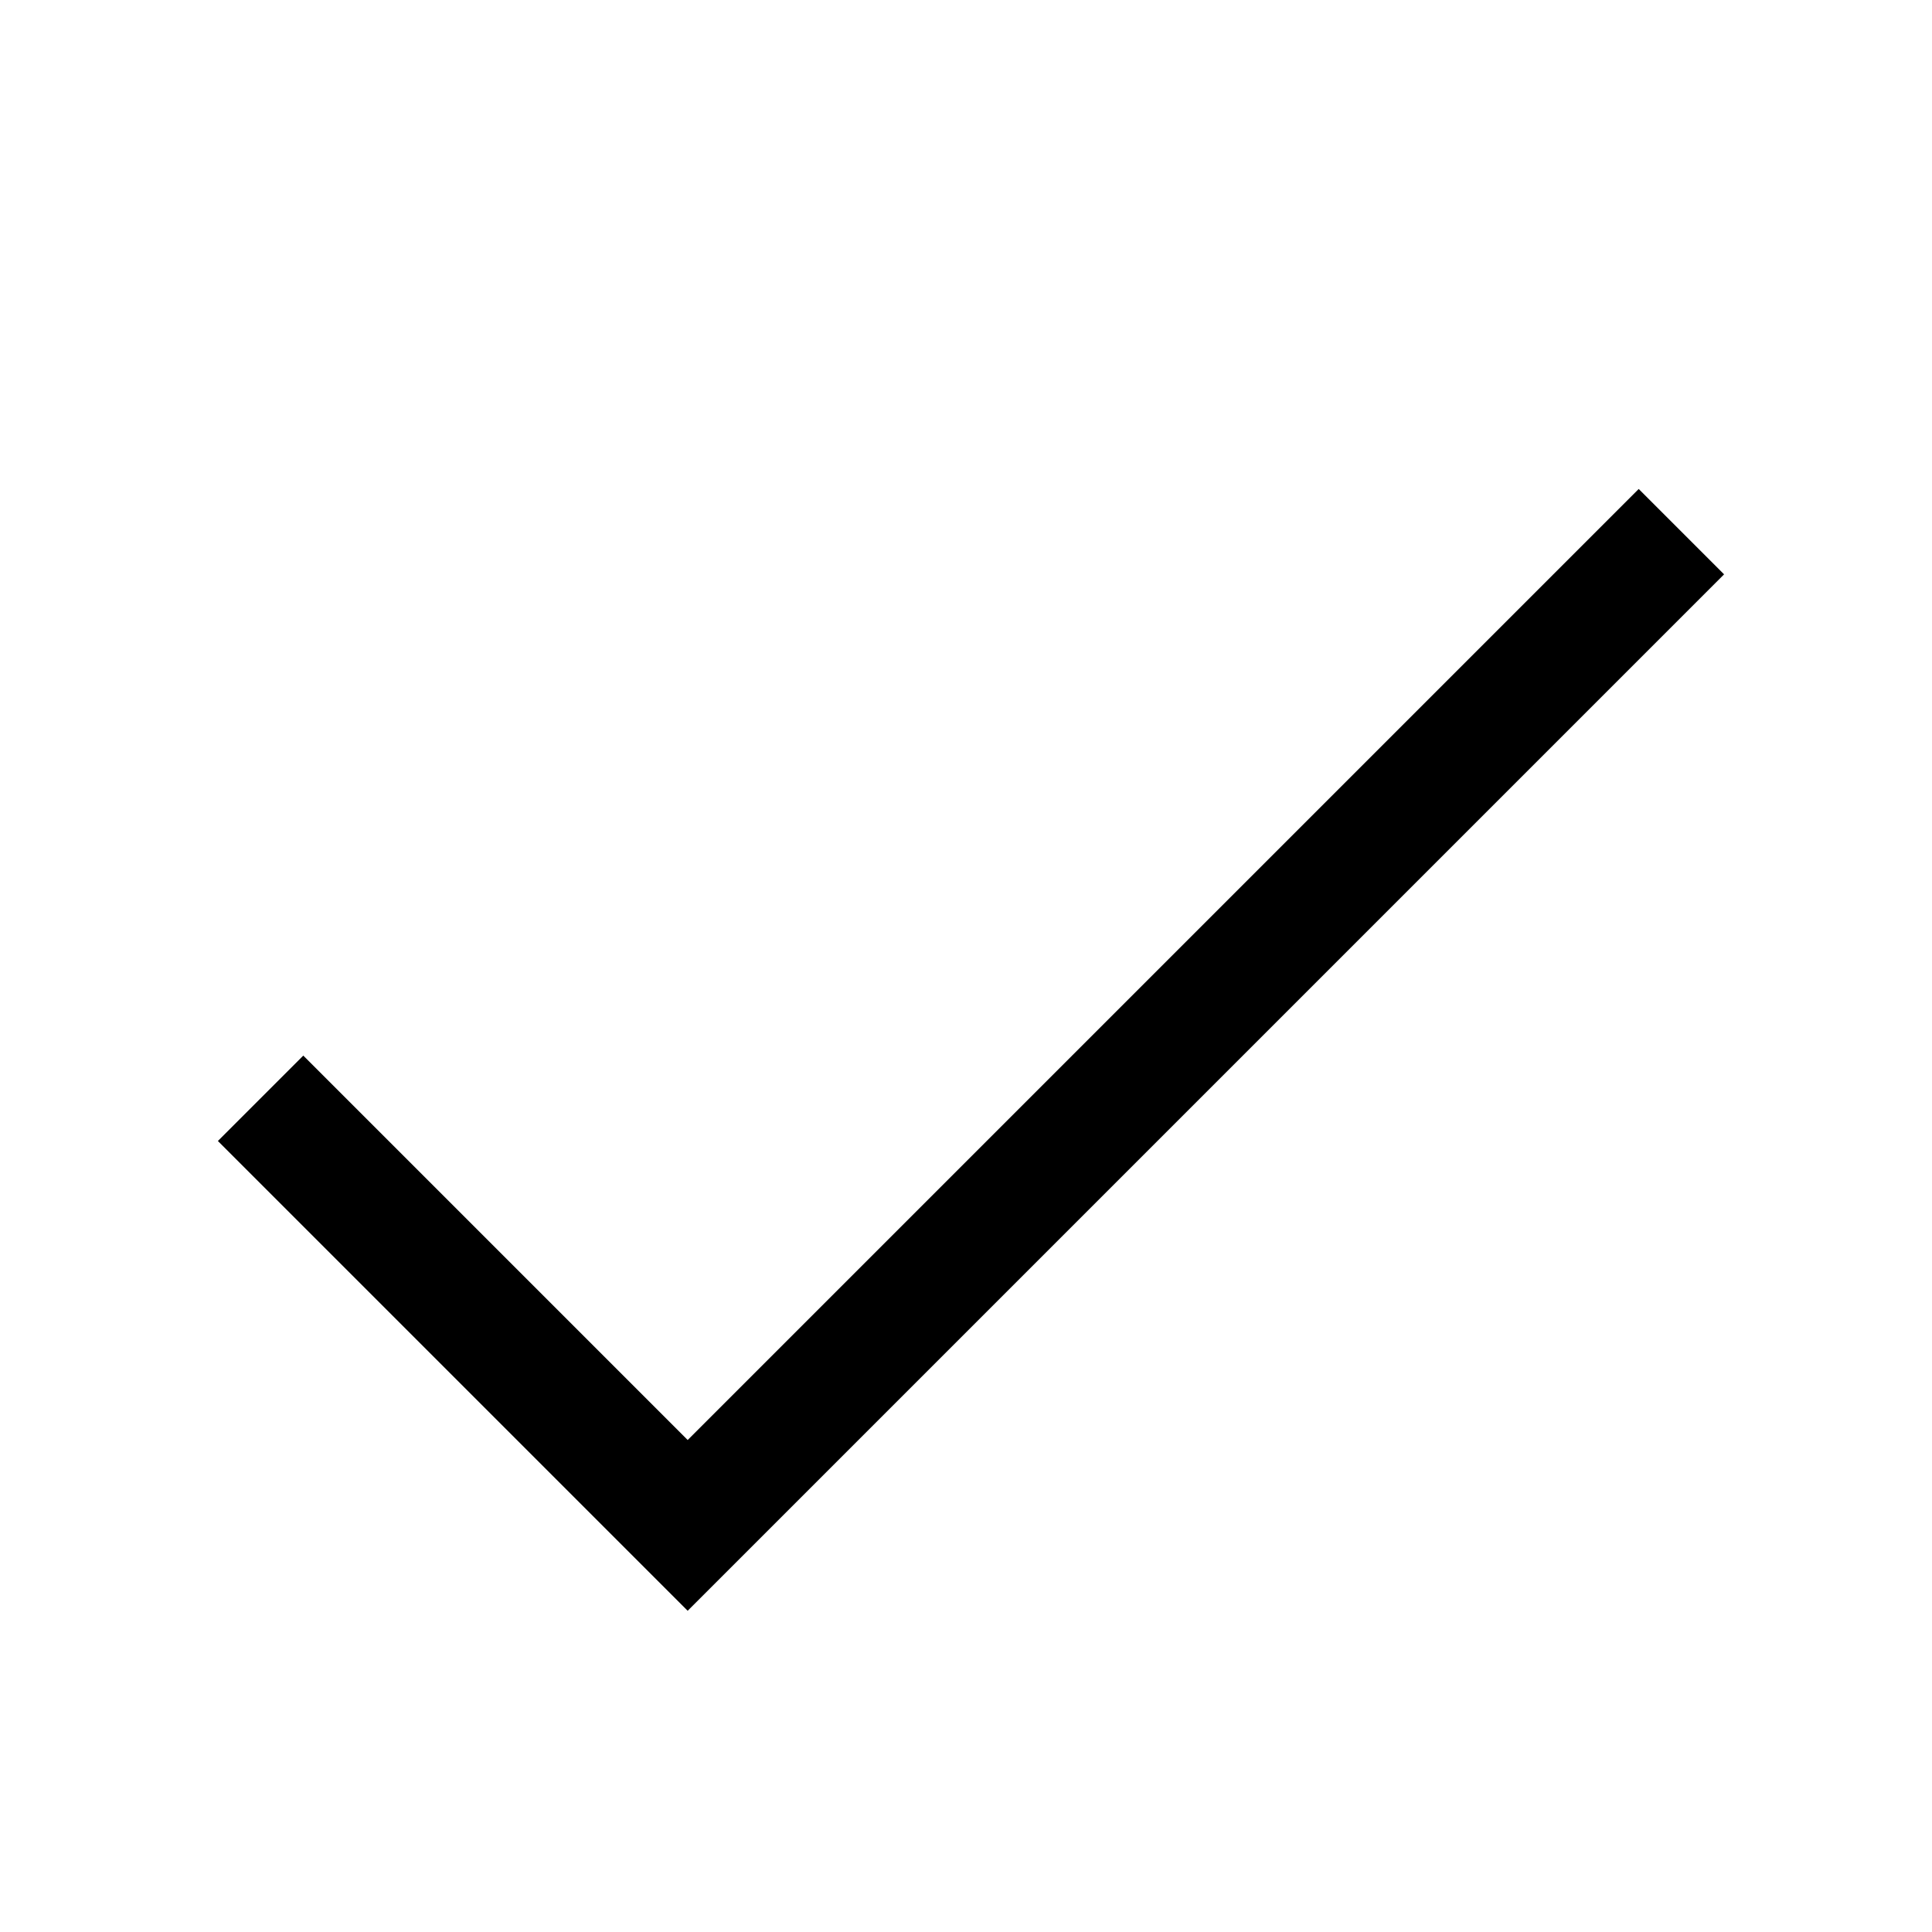
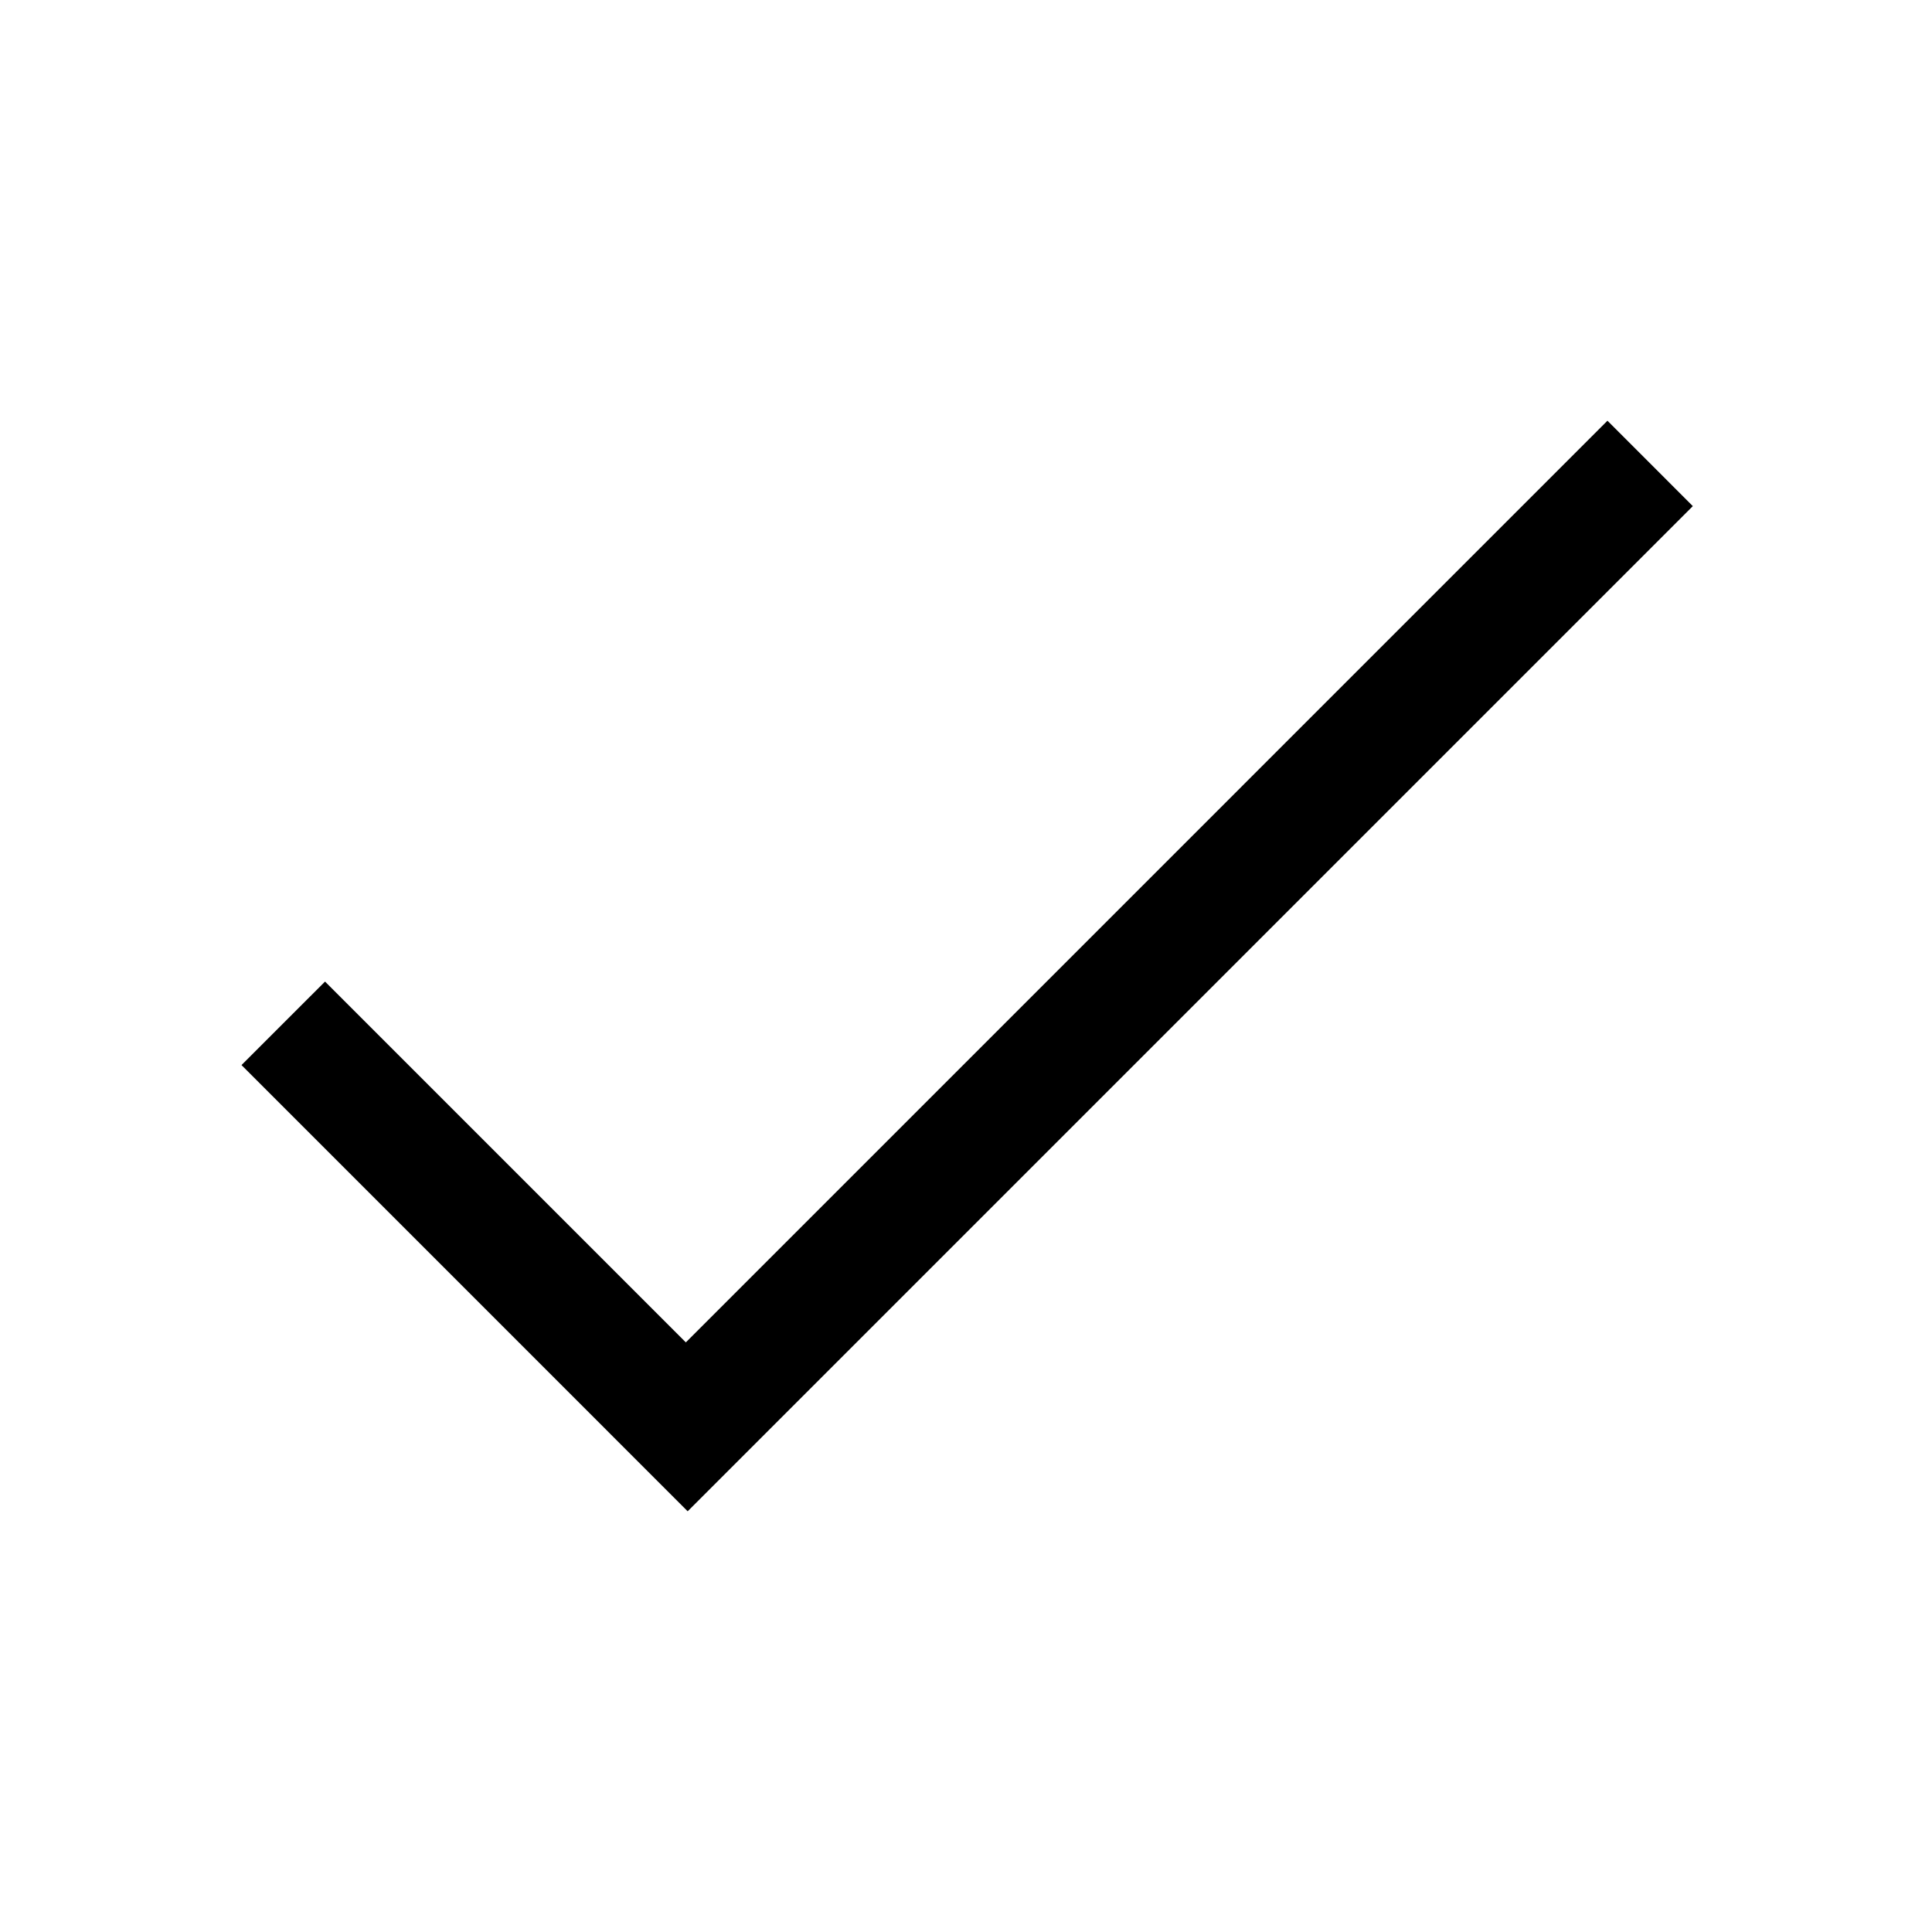
<svg xmlns="http://www.w3.org/2000/svg" width="100%" height="100%" viewBox="0 0 64 64" version="1.1" xml:space="preserve" style="fill-rule:evenodd;clip-rule:evenodd;stroke-linejoin:round;stroke-miterlimit:1.414;">
-   <path id="success" d="M57.112,19.026l-34.332,34.333l-15.562,-15.562l2.829,-2.829l12.733,12.734l31.504,-31.504c0.943,0.943 1.886,1.886 2.828,2.828Z" style="fill-rule:nonzero;" />
+   <path id="success" d="M56.077,16.766l-33.297,33.297l-14.78,-14.781l2.767,-2.766l11.952,11.952l30.53,-30.531c0.942,0.943 1.885,1.886 2.828,2.829Z" style="fill-rule:nonzero;" />
</svg>
